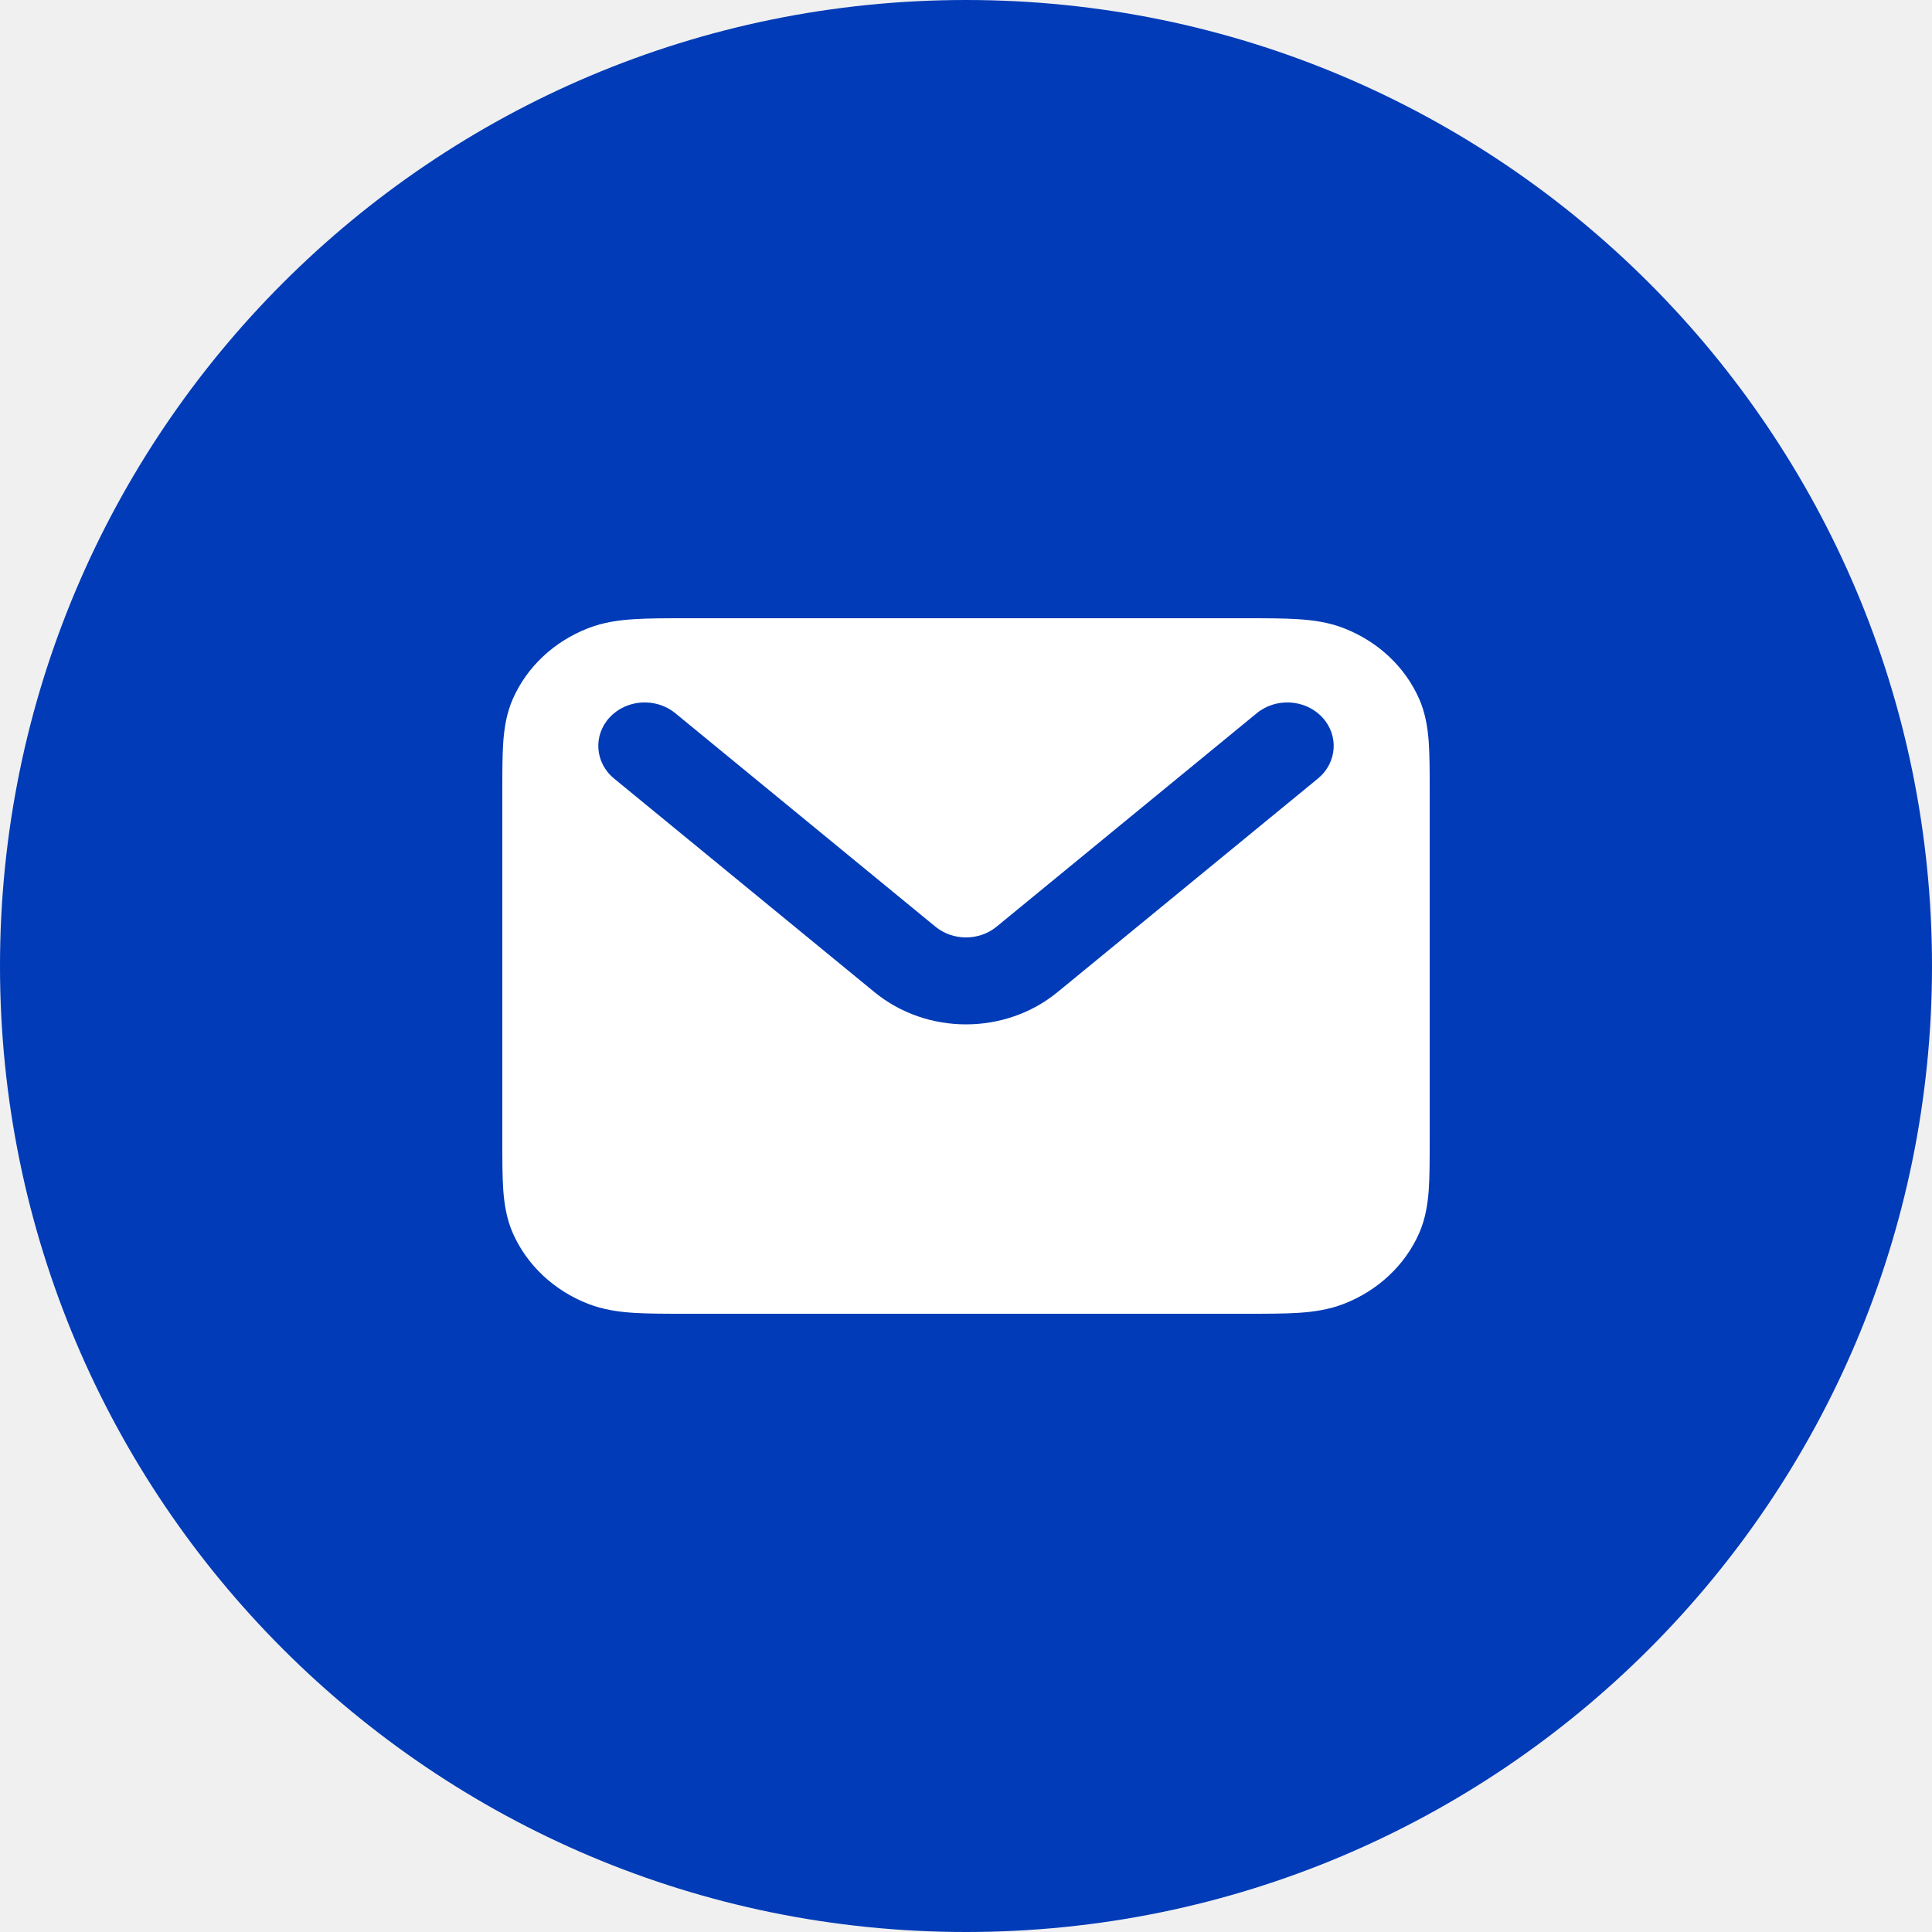
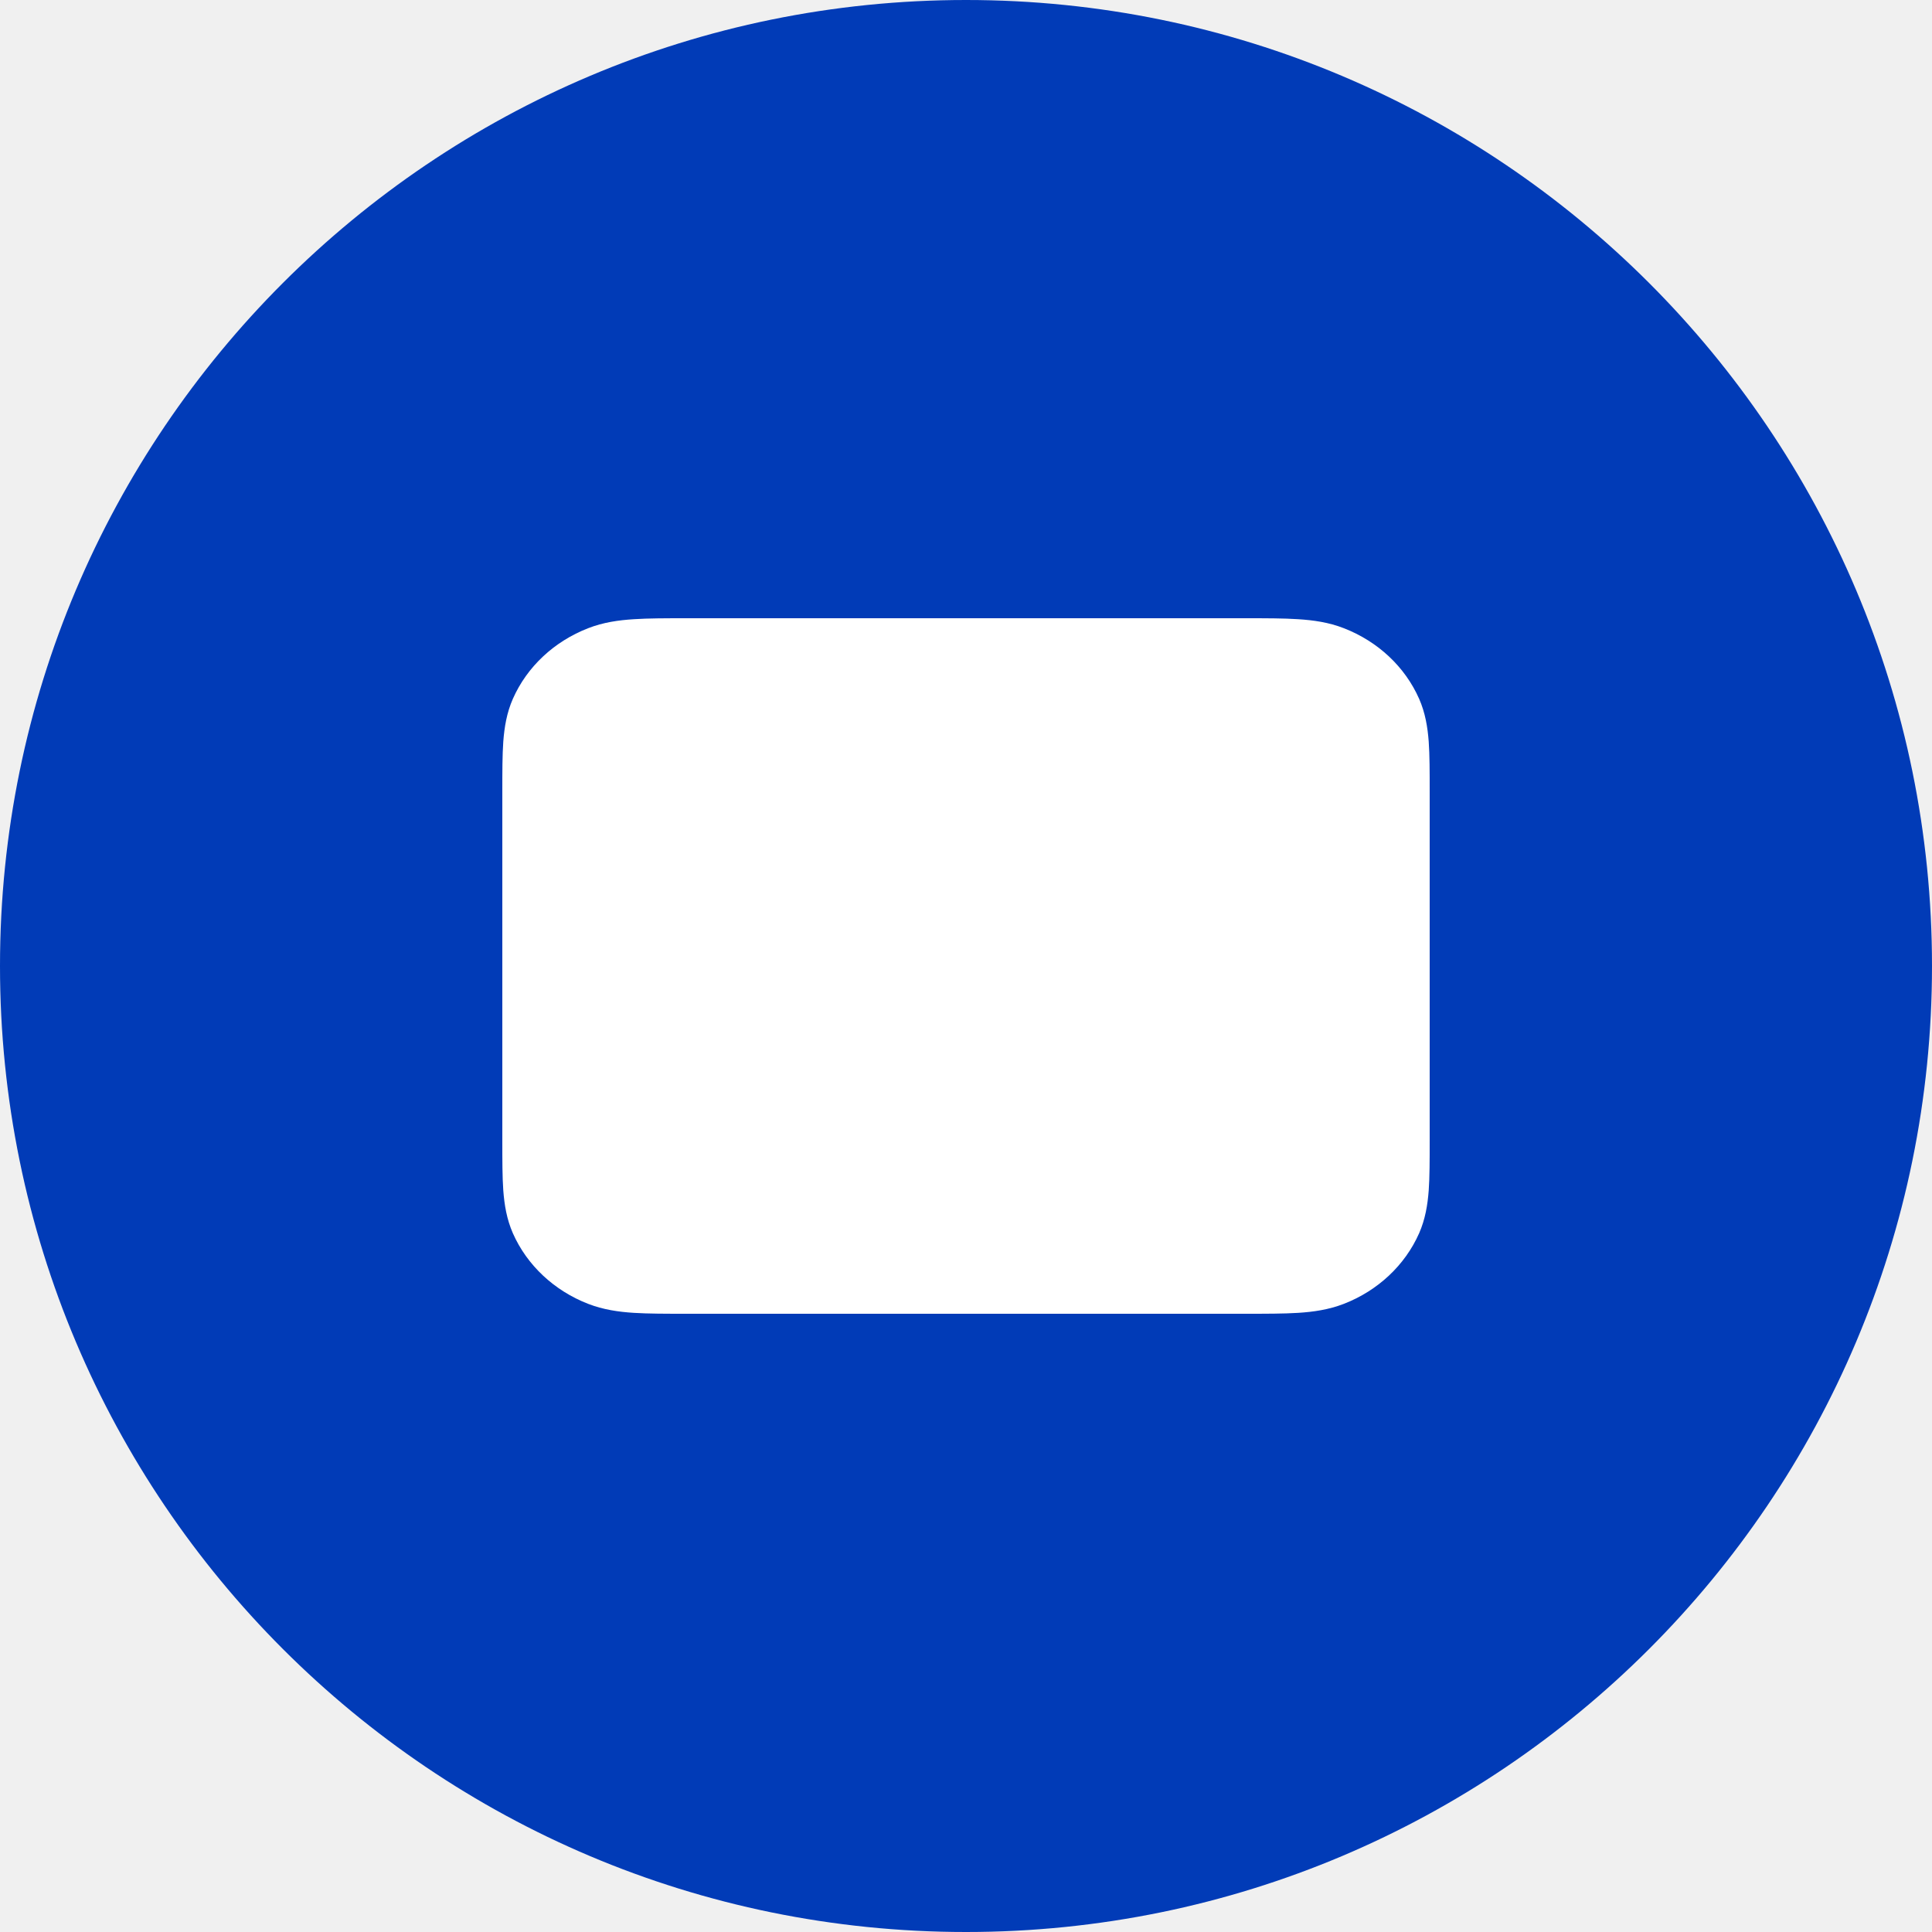
<svg xmlns="http://www.w3.org/2000/svg" width="32" height="32" viewBox="0 0 32 32" fill="none">
  <circle cx="16" cy="16" r="16" fill="#013BB7" />
-   <path fill-rule="evenodd" clip-rule="evenodd" d="M11.367 10.24H20.633C20.969 10.24 21.26 10.24 21.501 10.256C21.754 10.272 22.007 10.307 22.258 10.405C22.822 10.624 23.271 11.044 23.505 11.574C23.608 11.808 23.646 12.046 23.664 12.283C23.68 12.509 23.68 12.781 23.68 13.097V18.903C23.68 19.219 23.68 19.492 23.664 19.717C23.646 19.955 23.608 20.192 23.505 20.427C23.271 20.956 22.822 21.377 22.258 21.596C22.007 21.693 21.754 21.729 21.501 21.745C21.26 21.76 20.969 21.76 20.633 21.76H11.367C11.031 21.76 10.74 21.76 10.499 21.745C10.246 21.729 9.993 21.693 9.742 21.596C9.178 21.377 8.729 20.956 8.495 20.427C8.392 20.192 8.354 19.955 8.336 19.717C8.32 19.492 8.32 19.219 8.32 18.903V13.097C8.32 12.781 8.32 12.509 8.336 12.283C8.354 12.046 8.392 11.808 8.495 11.574C8.729 11.044 9.178 10.624 9.742 10.405C9.993 10.307 10.246 10.272 10.499 10.256C10.74 10.24 11.031 10.24 11.367 10.24ZM10.1 11.88C10.379 11.581 10.864 11.551 11.184 11.812L15.494 15.349C15.784 15.586 16.216 15.586 16.506 15.349L20.817 11.812C21.136 11.551 21.621 11.581 21.9 11.88C22.18 12.18 22.147 12.634 21.828 12.896L17.517 16.432C16.648 17.145 15.351 17.145 14.483 16.432L10.172 12.896C9.853 12.634 9.82 12.18 10.1 11.88Z" fill="white" />
+   <path fillRule="evenodd" clipRule="evenodd" d="M11.367 10.24H20.633C20.969 10.24 21.26 10.24 21.501 10.256C21.754 10.272 22.007 10.307 22.258 10.405C22.822 10.624 23.271 11.044 23.505 11.574C23.608 11.808 23.646 12.046 23.664 12.283C23.68 12.509 23.68 12.781 23.68 13.097V18.903C23.68 19.219 23.68 19.492 23.664 19.717C23.646 19.955 23.608 20.192 23.505 20.427C23.271 20.956 22.822 21.377 22.258 21.596C22.007 21.693 21.754 21.729 21.501 21.745C21.26 21.76 20.969 21.76 20.633 21.76H11.367C11.031 21.76 10.74 21.76 10.499 21.745C10.246 21.729 9.993 21.693 9.742 21.596C9.178 21.377 8.729 20.956 8.495 20.427C8.392 20.192 8.354 19.955 8.336 19.717C8.32 19.492 8.32 19.219 8.32 18.903V13.097C8.32 12.781 8.32 12.509 8.336 12.283C8.354 12.046 8.392 11.808 8.495 11.574C8.729 11.044 9.178 10.624 9.742 10.405C9.993 10.307 10.246 10.272 10.499 10.256C10.74 10.24 11.031 10.24 11.367 10.24ZM10.1 11.88C10.379 11.581 10.864 11.551 11.184 11.812L15.494 15.349C15.784 15.586 16.216 15.586 16.506 15.349L20.817 11.812C21.136 11.551 21.621 11.581 21.9 11.88C22.18 12.18 22.147 12.634 21.828 12.896L17.517 16.432C16.648 17.145 15.351 17.145 14.483 16.432L10.172 12.896C9.853 12.634 9.82 12.18 10.1 11.88Z" fill="white" />
</svg>
